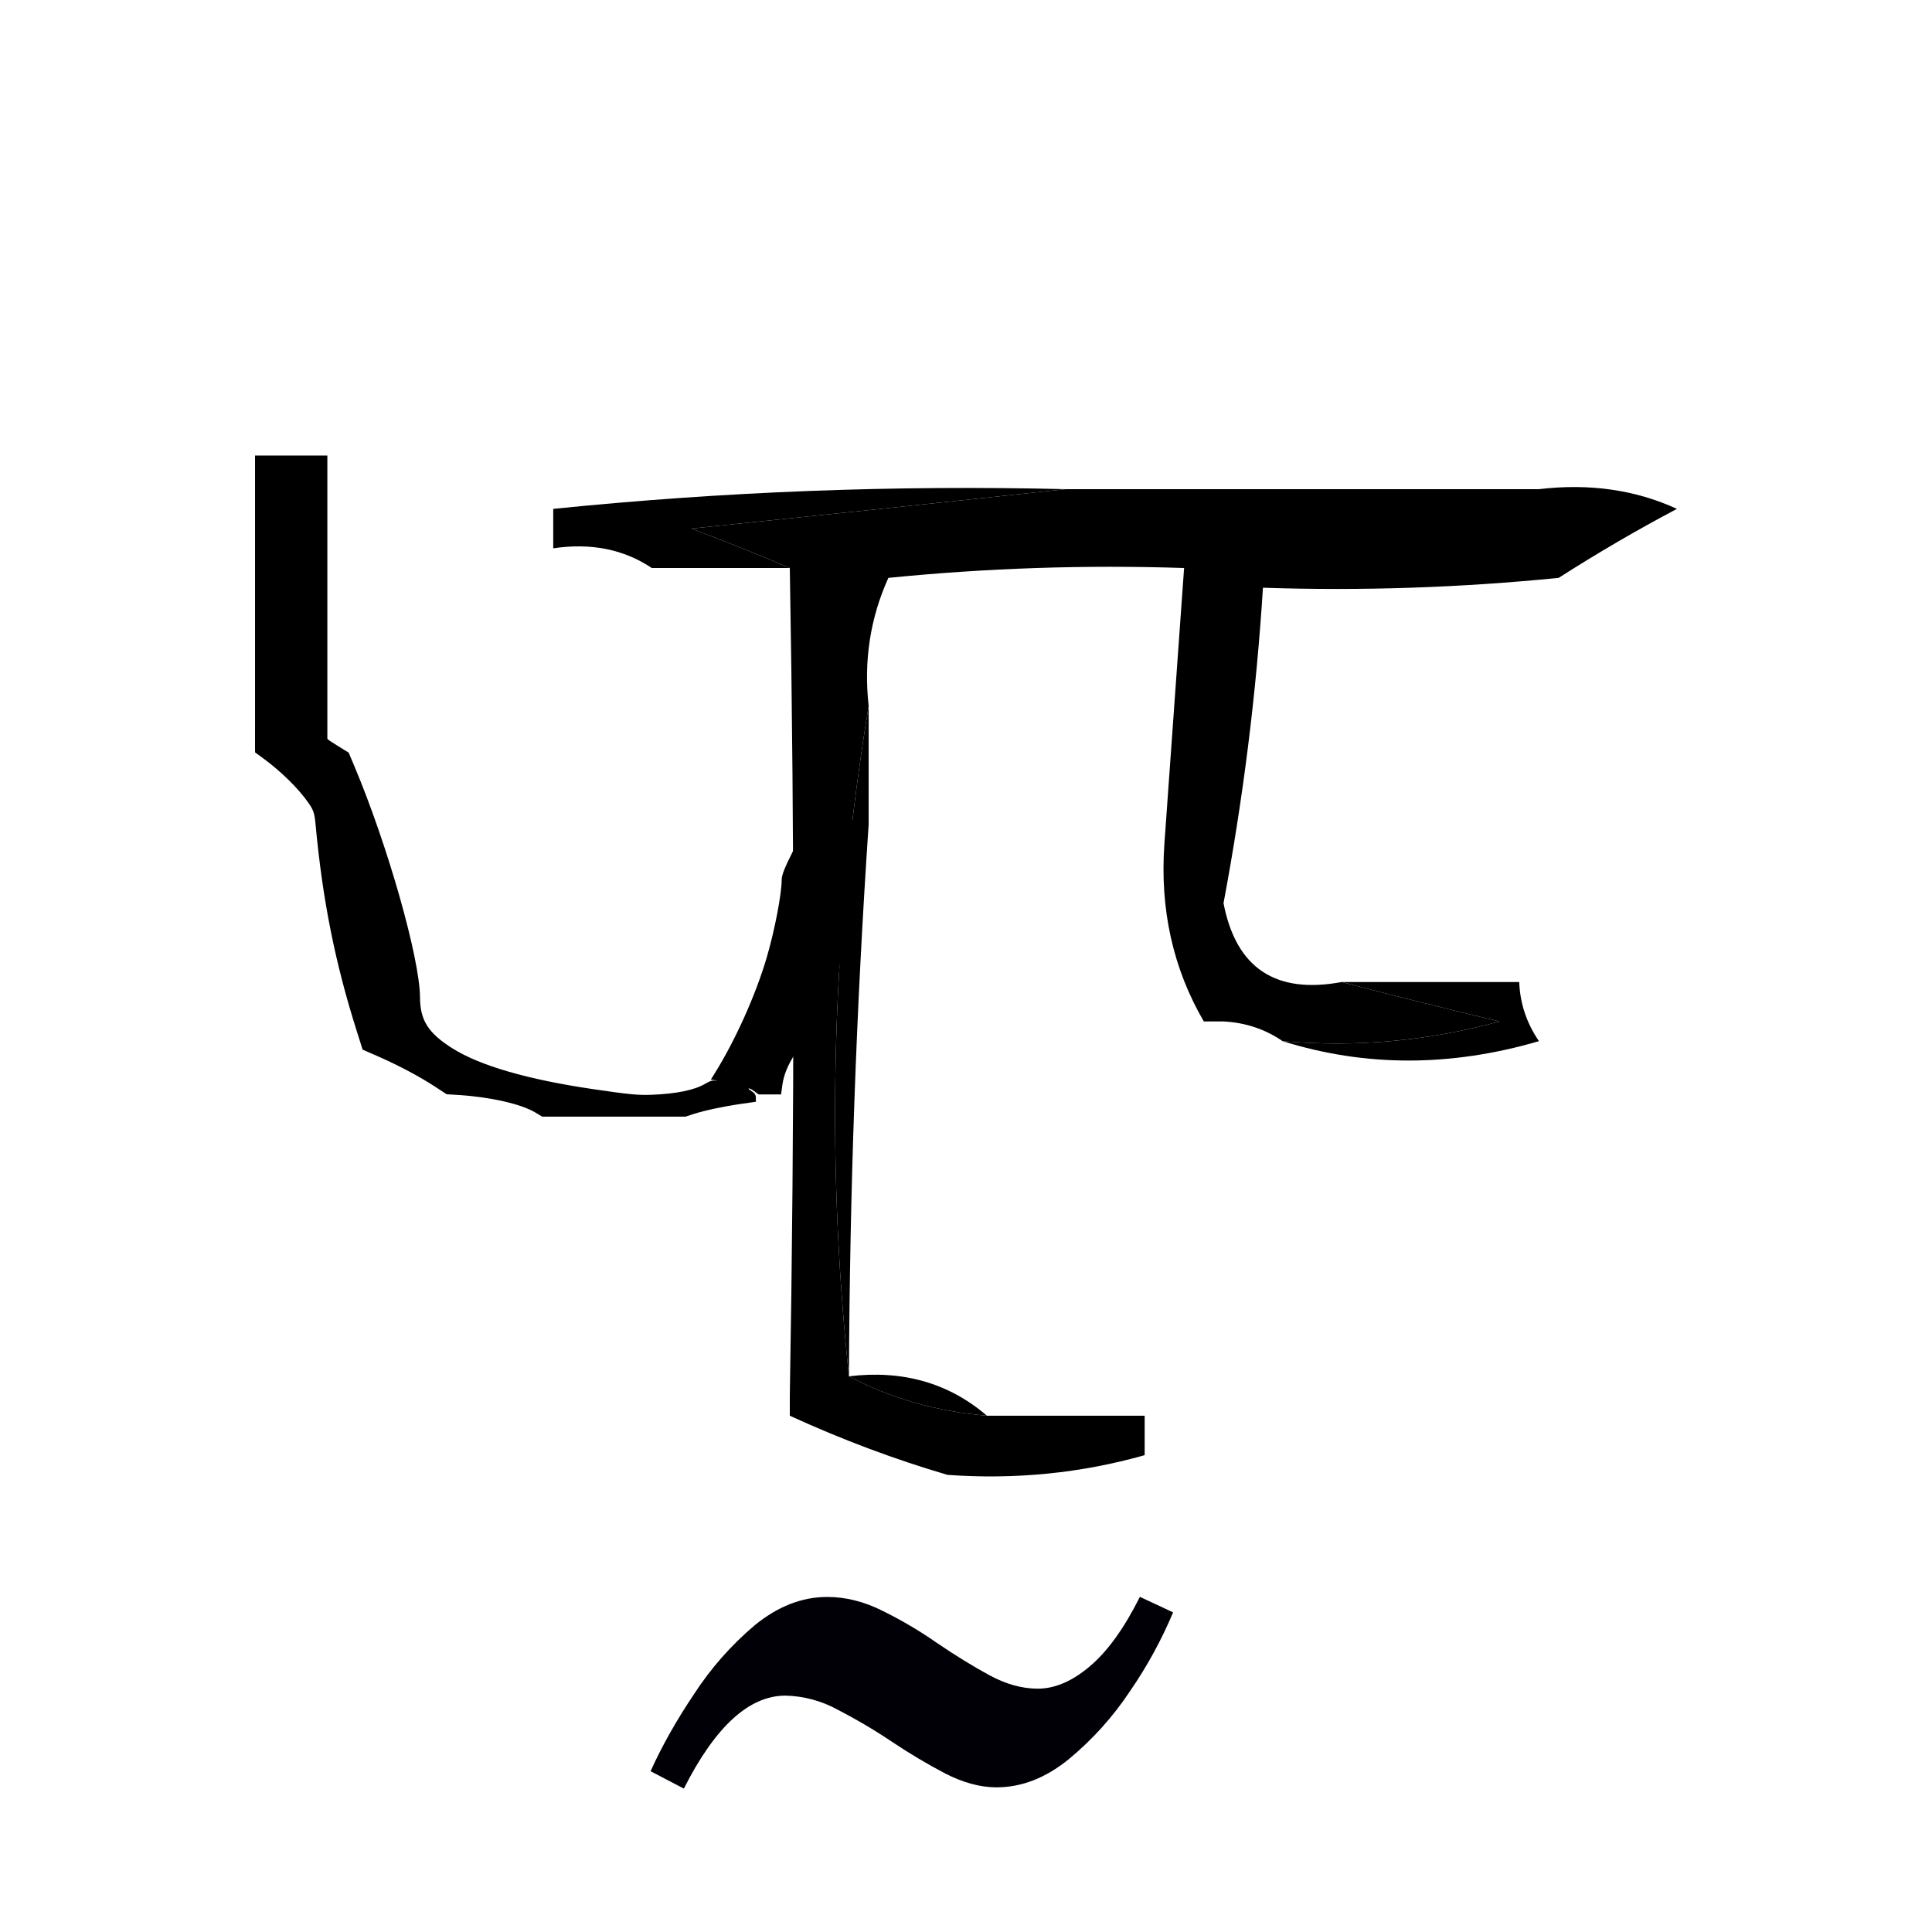
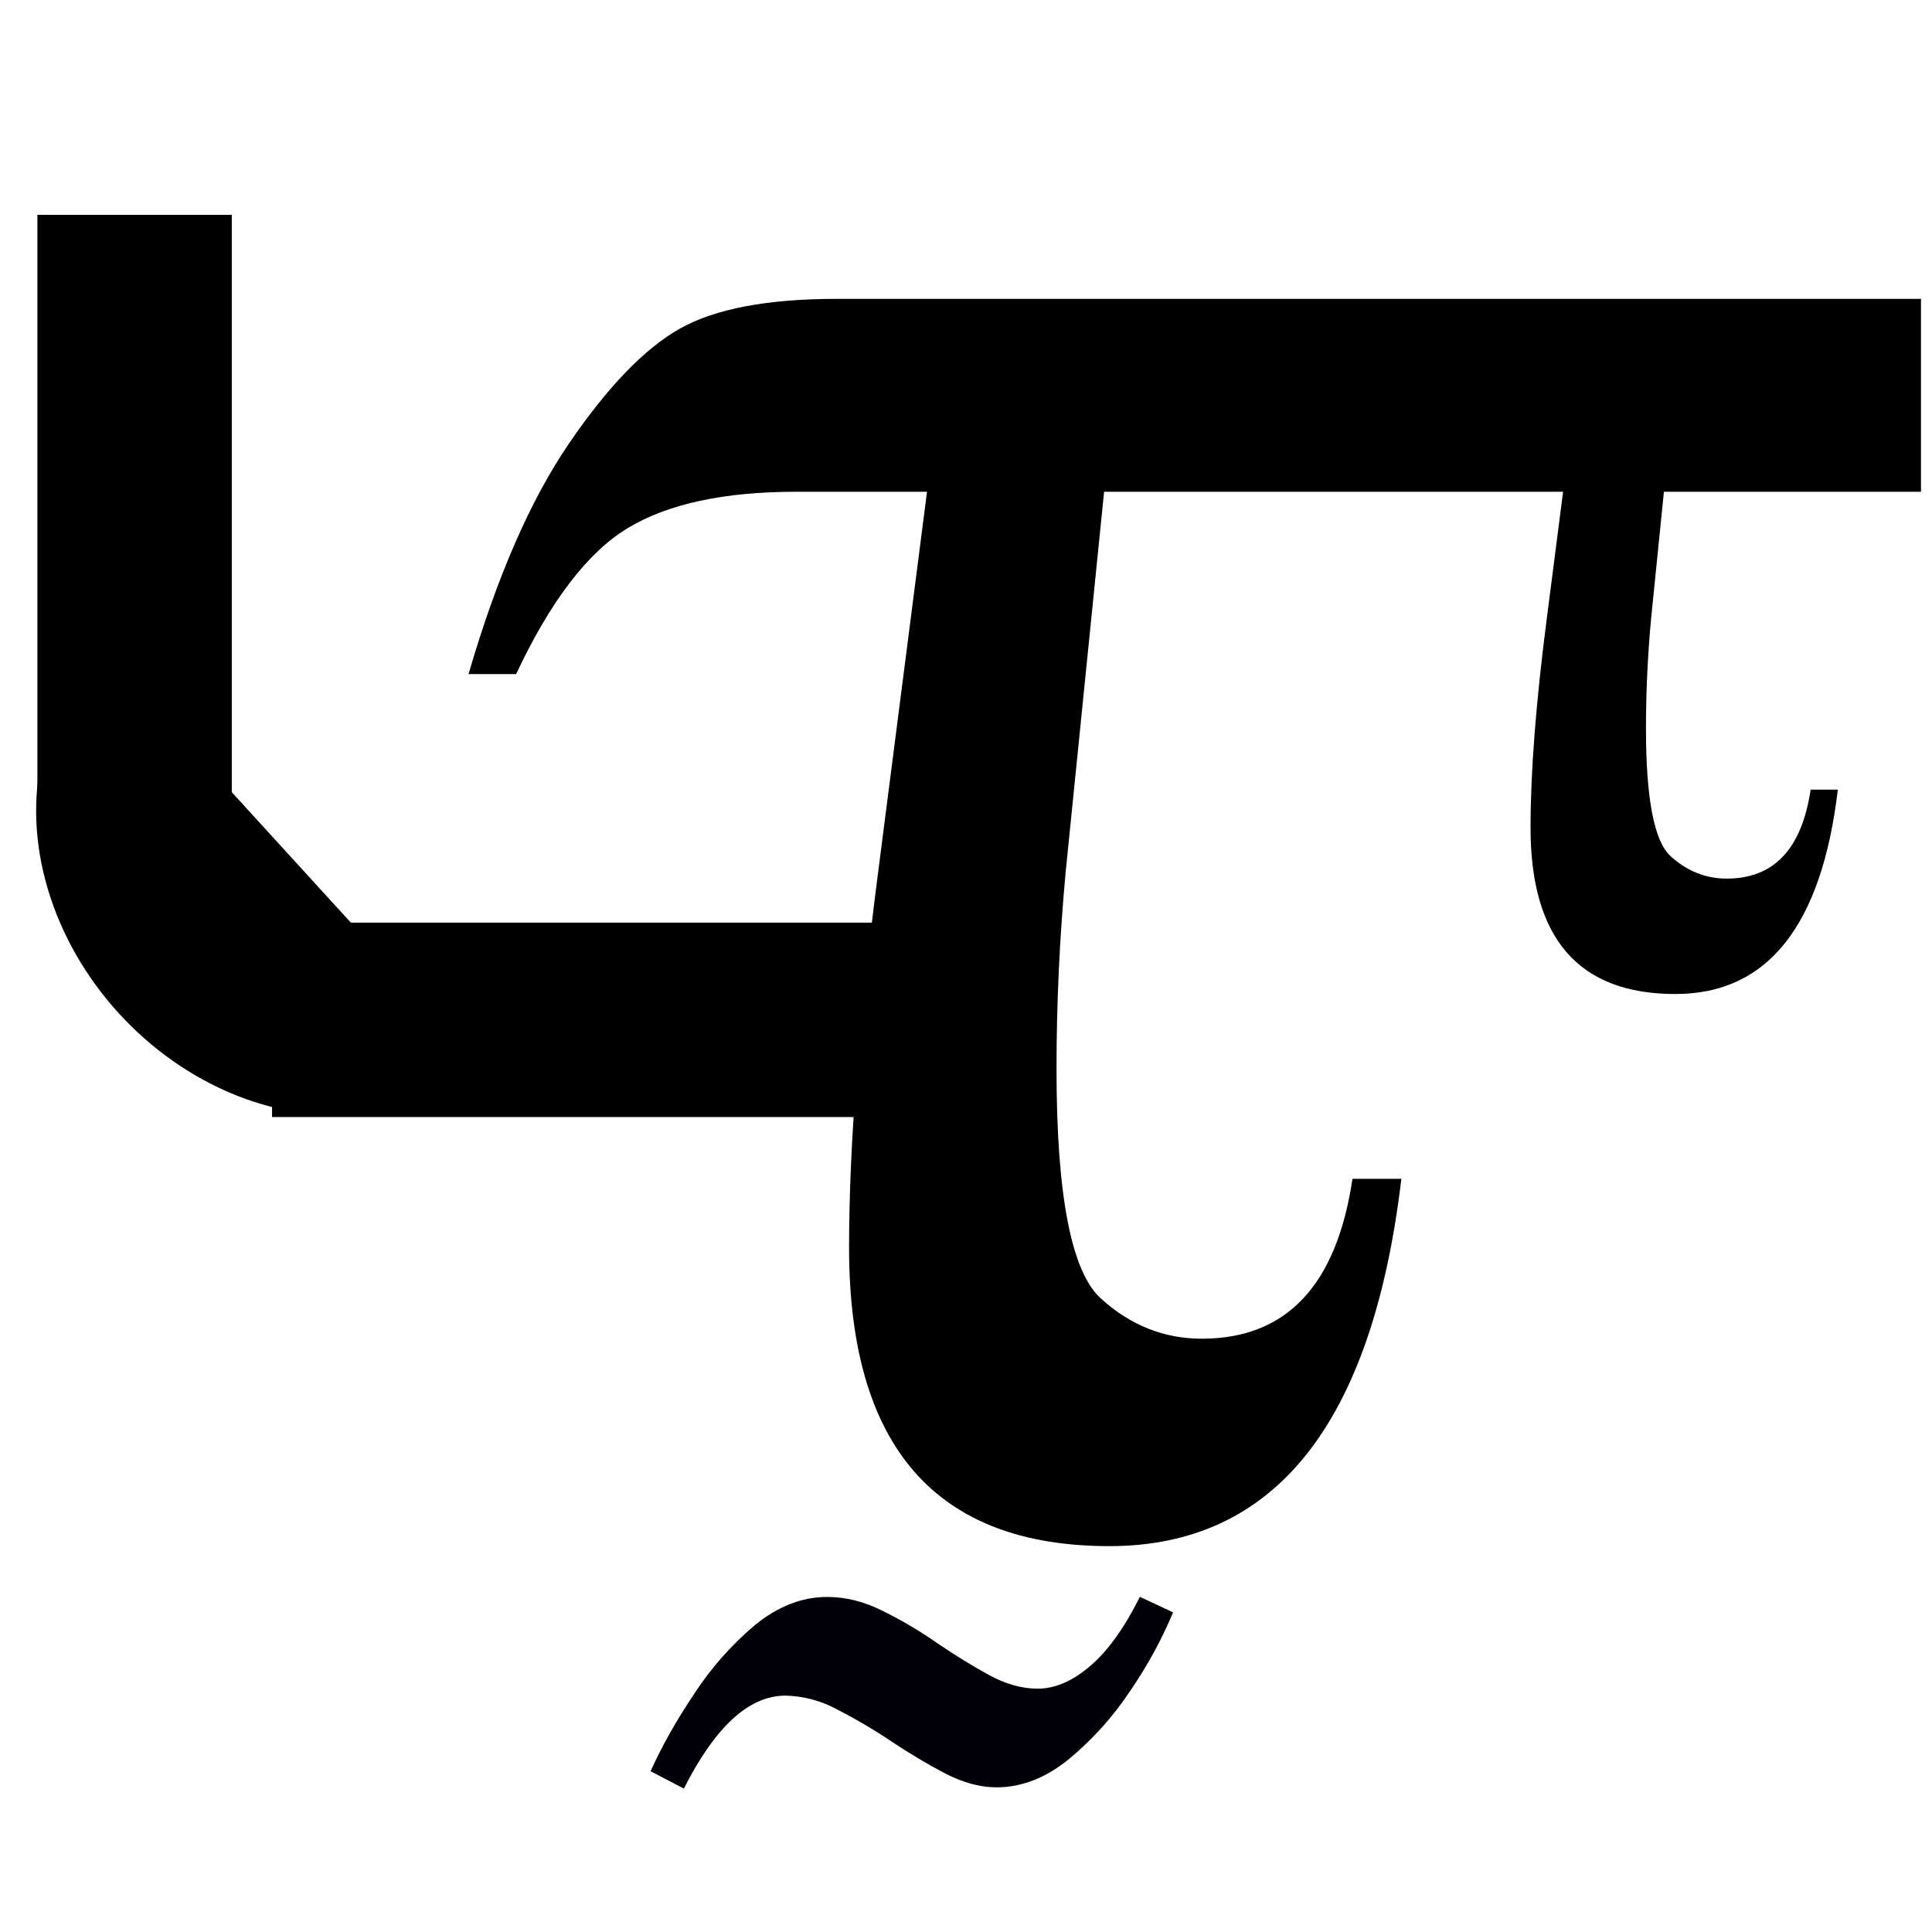
<svg xmlns="http://www.w3.org/2000/svg" version="1.1" width="98.0" height="98.0" viewBox="-34.937 -106.108 98.0 98.0" id="svg1">
-   <defs id="defs1" />
-   <g id="pu" style="fill:#000000" transform="translate(-498.8744,-507.2043)">
-     <g id="Po_3" transform="translate(152.3727,-6.399299)" style="clip-rule:evenodd;fill:#000000;fill-rule:evenodd;image-rendering:optimizeQuality;shape-rendering:geometricPrecision;text-rendering:geometricPrecision">
-       <g id="g512-5-2" style="clip-rule:evenodd;fill:#000000;fill-rule:evenodd;image-rendering:optimizeQuality;shape-rendering:geometricPrecision;text-rendering:geometricPrecision" transform="translate(-389.8727,3.808094)">
-         <path style="opacity:1;fill:#000000" fill="#32333a" d="m 755.5,428.5 c -6.179,0.667 -12.512,1.333 -19,2 1.791,0.67 3.458,1.337 5,2 -2.333,0 -4.667,0 -7,0 -1.419,-0.951 -3.085,-1.284 -5,-1 0,-0.667 0,-1.333 0,-2 8.633,-0.877 17.3,-1.211 26,-1 z" id="path512-1-7" />
-       </g>
-       <g id="g562-7-9" style="clip-rule:evenodd;fill:#000000;fill-rule:evenodd;image-rendering:optimizeQuality;shape-rendering:geometricPrecision;text-rendering:geometricPrecision" transform="translate(-389.8727,3.808094)">
-         <path style="opacity:1;fill:#000000" fill="#221f2f" d="m 755.5,428.5 c 8,0 16,0 24,0 2.559,-0.302 4.893,0.032 7,1 -2.019,1.066 -4.019,2.232 -6,3.5 -4.989,0.499 -9.989,0.666 -15,0.5 -0.338,5.371 -1.005,10.704 -2,16 0.636,3.294 2.636,4.627 6,4 2.528,0.666 5.194,1.332 8,2 -3.607,0.989 -7.274,1.323 -11,1 -0.891,-0.61 -1.891,-0.943 -3,-1 -0.333,0 -0.667,0 -1,0 -1.565,-2.69 -2.231,-5.69 -2,-9 0.335,-4.672 0.668,-9.339 1,-14 -5.011,-0.166 -10.011,10e-4 -15,0.5 -0.923,2.041 -1.256,4.208 -1,6.5 -1.866,11.305 -2.199,22.638 -1,34 2.099,1.112 4.433,1.779 7,2 2.667,0 5.333,0 8,0 0,0.667 0,1.333 0,2 -3.228,0.914 -6.561,1.247 -10,1 -2.68,-0.785 -5.346,-1.785 -8,-3 0,-0.333 0,-0.667 0,-1 0.242,-14.086 0.242,-28.086 0,-42 -1.542,-0.663 -3.209,-1.33 -5,-2 6.488,-0.667 12.821,-1.333 19,-2 z" id="path562-1-5" />
-       </g>
-       <g id="g596-1-4" style="clip-rule:evenodd;fill:#000000;fill-rule:evenodd;image-rendering:optimizeQuality;shape-rendering:geometricPrecision;text-rendering:geometricPrecision" transform="translate(-389.8727,3.808094)">
-         <path style="opacity:1;fill:#000000" fill="#46404d" d="m 769.5,453.5 c 3,0 6,0 9,0 0.039,1.083 0.373,2.083 1,3 -4.484,1.311 -8.817,1.311 -13,0 3.726,0.323 7.393,-0.011 11,-1 -2.806,-0.668 -5.472,-1.334 -8,-2 z" id="path596-5-3" />
-       </g>
-       <g id="g599-2-1" style="clip-rule:evenodd;fill:#000000;fill-rule:evenodd;image-rendering:optimizeQuality;shape-rendering:geometricPrecision;text-rendering:geometricPrecision" transform="translate(-389.8727,3.808094)">
-         <path style="opacity:1;fill:#000000" fill="#5c5663" d="m 745.5,439.5 c 0,1.333 0,2.667 0,4 0,0.667 0,1.333 0,2 -0.629,9.32 -0.962,18.654 -1,28 -1.199,-11.362 -0.866,-22.695 1,-34 z" id="path599-7-2" />
-       </g>
-       <g id="g615-6-3" style="clip-rule:evenodd;fill:#000000;fill-rule:evenodd;image-rendering:optimizeQuality;shape-rendering:geometricPrecision;text-rendering:geometricPrecision" transform="translate(-389.8727,3.808094)">
-         <path style="opacity:1;fill:#000000" fill="#44444e" d="m 744.5,473.5 c 2.728,-0.329 5.062,0.337 7,2 -2.567,-0.221 -4.901,-0.888 -7,-2 z" id="path615-1-3" />
-       </g>
-     </g>
-     <path style="fill:#000000;stroke-width:0.486" d="m 499.108,457.607 c 0.577,-0.185 1.528,-0.389 2.405,-0.514 l 0.765,-0.11 v -0.203 c 0,-0.144 -0.061,-0.24 -0.209,-0.33 -0.115,-0.07 -0.182,-0.135 -0.15,-0.145 0.032,-0.01 0.158,0.055 0.279,0.144 l 0.221,0.162 h 0.569 0.569 l 0.065,-0.477 c 0.136,-1.004 0.86,-2.103 1.982,-3.008 l 0.387,-0.312 0.21,-1.031 c 0.407,-1.997 0.643,-3.478 0.81,-5.078 0.057,-0.541 0.155,-1.377 0.22,-1.856 0.183,-1.36 0.029,-2.354 -0.52,-3.347 -0.241,-0.436 -0.621,-0.989 -0.669,-0.974 -0.019,0.006 -0.329,0.608 -0.685,1.337 -0.356,0.729 -0.9,1.822 -1.208,2.43 -0.408,0.805 -0.56,1.191 -0.561,1.422 -6.5e-4,0.731 -0.356,2.579 -0.762,3.958 -0.557,1.894 -1.589,4.191 -2.643,5.88 l -0.188,0.302 0.209,0.034 c 0.198,0.032 0.198,0.033 0.006,0.018 -0.162,-0.012 -0.259,0.019 -0.493,0.157 -0.551,0.326 -1.461,0.513 -2.747,0.564 -0.657,0.026 -1.166,-0.024 -2.953,-0.288 -3.323,-0.491 -5.712,-1.183 -7.113,-2.058 -1.239,-0.774 -1.656,-1.426 -1.662,-2.594 -0.01,-1.977 -1.626,-7.678 -3.32,-11.708 l -0.298,-0.708 -0.602,-0.373 c -0.537,-0.332 -0.603,-0.393 -0.605,-0.564 -0.003,-0.217 -0.167,-0.338 -0.619,-0.456 -0.795,-0.207 -1.87,-0.171 -2.605,0.089 l -0.317,0.112 v 0.59 0.59 l 0.357,0.259 c 0.927,0.671 1.834,1.559 2.349,2.299 0.261,0.375 0.309,0.522 0.363,1.104 0.354,3.818 0.988,6.999 2.081,10.449 l 0.305,0.965 0.803,0.352 c 1.02,0.448 2.091,1.017 2.859,1.519 l 0.601,0.393 0.609,0.038 c 1.606,0.101 3.173,0.458 3.886,0.886 l 0.351,0.211 3.634,1.2e-4 3.634,1.1e-4 z" id="path1749" />
-     <rect style="fill:#000000;stroke-width:8.665" id="rect1749" width="3.668" height="14.982" x="476.874" y="424.204" />
-   </g>
+   <defs id="defs1">
+     <defs id="defs2" />
+     <defs id="defs3" />
+   </defs>
  <path d="m 21.397,426.996 a 22.164,22.164 0 0 1 -2.181,3.989 15.791,15.791 0 0 1 -3.114,3.461 c -1.166,0.948 -2.383,1.425 -3.668,1.425 -0.813,0 -1.679,-0.233 -2.59,-0.699 a 29.775,29.775 0 0 1 -2.73,-1.627 27.718,27.718 0 0 0 -2.767,-1.632 5.761,5.761 0 0 0 -2.616,-0.694 c -1.844,0 -3.559,1.57 -5.15,4.715 l -1.689,-0.881 c 0.565,-1.254 1.3,-2.565 2.212,-3.922 a 15.905,15.905 0 0 1 3.083,-3.492 c 1.166,-0.948 2.383,-1.425 3.668,-1.425 0.933,0 1.865,0.233 2.793,0.699 0.948,0.466 1.87,1.005 2.761,1.627 0.912,0.622 1.798,1.166 2.647,1.632 0.855,0.466 1.679,0.694 2.476,0.694 0.87,0 1.751,-0.378 2.642,-1.135 0.896,-0.756 1.741,-1.927 2.539,-3.523 z" style="font-style:normal;font-variant:normal;font-weight:400;font-stretch:normal;font-size:11.5px;line-height:0;font-family:'Gentium Book Plus';-inkscape-font-specification:'Gentium Book Plus';font-variant-ligatures:normal;font-variant-caps:normal;font-variant-numeric:normal;font-feature-settings:normal;text-align:start;writing-mode:lr-tb;text-anchor:start;fill:#000006;fill-opacity:1;stroke:none;stroke-width:0.777;stroke-linecap:square;stroke-linejoin:bevel;stroke-miterlimit:4;stroke-dasharray:none;stroke-dashoffset:0;stroke-opacity:1;paint-order:markers stroke fill" id="path1" />
  <path d="m 24.568,-24.321 a 22.164,22.164 0 0 1 -2.181,3.989 15.791,15.791 0 0 1 -3.114,3.461 c -1.166,0.948 -2.383,1.425 -3.668,1.425 -0.813,0 -1.679,-0.233 -2.59,-0.699 a 29.775,29.775 0 0 1 -2.73,-1.627 27.718,27.718 0 0 0 -2.767,-1.632 5.761,5.761 0 0 0 -2.616,-0.694 c -1.844,0 -3.559,1.57 -5.15,4.715 l -1.689,-0.881 c 0.565,-1.254 1.3,-2.565 2.212,-3.922 a 15.905,15.905 0 0 1 3.083,-3.492 c 1.166,-0.948 2.383,-1.425 3.668,-1.425 0.933,0 1.865,0.233 2.793,0.699 0.948,0.466 1.87,1.005 2.761,1.627 0.912,0.622 1.798,1.166 2.647,1.632 0.855,0.466 1.679,0.694 2.476,0.694 0.87,0 1.751,-0.378 2.642,-1.135 0.896,-0.756 1.741,-1.927 2.539,-3.523 z" style="font-style:normal;font-variant:normal;font-weight:400;font-stretch:normal;font-size:11.5px;line-height:0;font-family:'Gentium Book Plus';-inkscape-font-specification:'Gentium Book Plus';font-variant-ligatures:normal;font-variant-caps:normal;font-variant-numeric:normal;font-feature-settings:normal;text-align:start;writing-mode:lr-tb;text-anchor:start;fill:#000006;fill-opacity:1;stroke:none;stroke-width:0.777;stroke-linecap:square;stroke-linejoin:bevel;stroke-miterlimit:4;stroke-dasharray:none;stroke-dashoffset:0;stroke-opacity:1;paint-order:markers stroke fill" id="path1-1" />
-   <g id="x-reference" transform="translate(500,0)">
-     <defs id="defs1" />
-     <path d="m 21.397,426.996 a 22.164,22.164 0 0 1 -2.181,3.989 15.791,15.791 0 0 1 -3.114,3.461 c -1.166,0.948 -2.383,1.425 -3.668,1.425 -0.813,0 -1.679,-0.233 -2.59,-0.699 a 29.775,29.775 0 0 1 -2.73,-1.627 27.718,27.718 0 0 0 -2.767,-1.632 5.761,5.761 0 0 0 -2.616,-0.694 c -1.844,0 -3.559,1.57 -5.15,4.715 l -1.689,-0.881 c 0.565,-1.254 1.3,-2.565 2.212,-3.922 a 15.905,15.905 0 0 1 3.083,-3.492 c 1.166,-0.948 2.383,-1.425 3.668,-1.425 0.933,0 1.865,0.233 2.793,0.699 0.948,0.466 1.87,1.005 2.761,1.627 0.912,0.622 1.798,1.166 2.647,1.632 0.855,0.466 1.679,0.694 2.476,0.694 0.87,0 1.751,-0.378 2.642,-1.135 0.896,-0.756 1.741,-1.927 2.539,-3.523 z" style="font-style:normal;font-variant:normal;font-weight:400;font-stretch:normal;font-size:11.5px;line-height:0;font-family:'Gentium Book Plus';-inkscape-font-specification:'Gentium Book Plus';font-variant-ligatures:normal;font-variant-caps:normal;font-variant-numeric:normal;font-feature-settings:normal;text-align:start;writing-mode:lr-tb;text-anchor:start;fill:#000006;fill-opacity:1;stroke:none;stroke-width:0.777;stroke-linecap:square;stroke-linejoin:bevel;stroke-miterlimit:4;stroke-dasharray:none;stroke-dashoffset:0;stroke-opacity:1;paint-order:markers stroke fill" id="path1" />
-     <path d="m 28.006,95.288 a 22.164,22.164 0 0 1 -2.181,3.989 15.791,15.791 0 0 1 -3.114,3.461 c -1.166,0.948 -2.383,1.425 -3.668,1.425 -0.813,0 -1.679,-0.233 -2.59,-0.699 a 29.775,29.775 0 0 1 -2.73,-1.627 27.718,27.718 0 0 0 -2.767,-1.632 5.761,5.761 0 0 0 -2.616,-0.694 c -1.844,0 -3.559,1.57 -5.15,4.715 L 1.5,103.344 c 0.565,-1.254 1.3,-2.565 2.212,-3.922 a 15.905,15.905 0 0 1 3.083,-3.492 c 1.166,-0.948 2.383,-1.425 3.668,-1.425 0.933,0 1.865,0.233 2.793,0.699 0.948,0.466 1.87,1.005 2.761,1.627 0.912,0.622 1.798,1.166 2.647,1.632 0.855,0.466 1.679,0.694 2.476,0.694 0.87,0 1.751,-0.378 2.642,-1.135 0.896,-0.756 1.741,-1.927 2.539,-3.523 z" style="font-style:normal;font-variant:normal;font-weight:400;font-stretch:normal;font-size:11.5px;line-height:0;font-family:'Gentium Book Plus';-inkscape-font-specification:'Gentium Book Plus';font-variant-ligatures:normal;font-variant-caps:normal;font-variant-numeric:normal;font-feature-settings:normal;text-align:start;writing-mode:lr-tb;text-anchor:start;fill:#000006;fill-opacity:1;stroke:none;stroke-width:0.777;stroke-linecap:square;stroke-linejoin:bevel;stroke-miterlimit:4;stroke-dasharray:none;stroke-dashoffset:0;stroke-opacity:1;paint-order:markers stroke fill" id="path1-8" />
-     <g id="g3" transform="translate(-3.740645,0.8599698)">
-       <g id="g2" transform="translate(21.2025,-18.28948)">
-         <path style="fill:none;stroke:#000000;stroke-width:8.665;stroke-opacity:1" id="path2" d="M 104.611,-20.599 A 23.325,23.532 0 0 1 92.924,-0.206 23.325,23.532 0 0 1 69.574,-0.249 23.325,23.532 0 0 1 57.96,-20.685" transform="rotate(90)" />
-         <rect style="fill:none;stroke:#000000;stroke-width:8.665;stroke-opacity:1" id="rect2" width="0.742" height="9.066" x="-48.887" y="28.825" transform="rotate(-50.3642)" />
-         <rect style="fill:none;stroke:#000000;stroke-width:8.665;stroke-opacity:1" id="rect2-8" width="0.742" height="9.066" x="72.478" y="-72.79" transform="matrix(0.6379053,0.7701148,0.7701148,-0.6379053,0,0)" />
-       </g>
-       <rect style="fill:#000000;stroke-width:8.665" id="rect1" width="9.862" height="50.048" x="-10.64" y="28.155" />
-       <path style="fill:#000000;stroke-width:8.665" id="path1-7" d="M 74.378,52.208 A 14.114,11.772 0 0 1 67.306,62.41 14.114,11.772 0 0 1 53.176,62.389 14.114,11.772 0 0 1 46.149,52.165" transform="rotate(47.52337)" />
+   <path d="m -174.062,198.977 a 22.164,22.164 0 0 1 -2.181,3.989 15.791,15.791 0 0 1 -3.114,3.461 c -1.166,0.948 -2.383,1.425 -3.668,1.425 -0.813,0 -1.679,-0.233 -2.59,-0.699 a 29.775,29.775 0 0 1 -2.73,-1.627 27.718,27.718 0 0 0 -2.767,-1.632 5.761,5.761 0 0 0 -2.616,-0.694 c -1.844,0 -3.559,1.57 -5.15,4.715 l -1.689,-0.881 c 0.565,-1.254 1.3,-2.565 2.212,-3.922 a 15.905,15.905 0 0 1 3.083,-3.492 c 1.166,-0.948 2.383,-1.425 3.668,-1.425 0.933,0 1.865,0.233 2.793,0.699 0.948,0.466 1.87,1.005 2.761,1.627 0.912,0.622 1.798,1.166 2.647,1.632 0.855,0.466 1.679,0.694 2.476,0.694 0.87,0 1.751,-0.378 2.642,-1.135 0.896,-0.756 1.741,-1.927 2.539,-3.523 z" style="font-style:normal;font-variant:normal;font-weight:400;font-stretch:normal;font-size:11.5px;line-height:0;font-family:'Gentium Book Plus';-inkscape-font-specification:'Gentium Book Plus';font-variant-ligatures:normal;font-variant-caps:normal;font-variant-numeric:normal;font-feature-settings:normal;text-align:start;writing-mode:lr-tb;text-anchor:start;fill:#000006;fill-opacity:1;stroke:none;stroke-width:0.777;stroke-linecap:square;stroke-linejoin:bevel;stroke-miterlimit:4;stroke-dasharray:none;stroke-dashoffset:0;stroke-opacity:1;paint-order:markers stroke fill" id="path2" />
+   <path d="m -167.453,-132.732 a 22.164,22.164 0 0 1 -2.181,3.989 15.791,15.791 0 0 1 -3.114,3.461 c -1.166,0.948 -2.383,1.425 -3.668,1.425 -0.813,0 -1.679,-0.233 -2.59,-0.699 a 29.775,29.775 0 0 1 -2.73,-1.627 27.718,27.718 0 0 0 -2.767,-1.632 5.761,5.761 0 0 0 -2.616,-0.694 c -1.844,0 -3.559,1.57 -5.15,4.715 l -1.689,-0.881 c 0.565,-1.254 1.3,-2.565 2.212,-3.922 a 15.905,15.905 0 0 1 3.083,-3.492 c 1.166,-0.948 2.383,-1.425 3.668,-1.425 0.933,0 1.865,0.233 2.793,0.699 0.948,0.466 1.87,1.005 2.761,1.627 0.912,0.622 1.798,1.166 2.647,1.632 0.855,0.466 1.679,0.694 2.476,0.694 0.87,0 1.751,-0.378 2.642,-1.135 0.896,-0.756 1.741,-1.927 2.539,-3.523 z" style="font-style:normal;font-variant:normal;font-weight:400;font-stretch:normal;font-size:11.5px;line-height:0;font-family:'Gentium Book Plus';-inkscape-font-specification:'Gentium Book Plus';font-variant-ligatures:normal;font-variant-caps:normal;font-variant-numeric:normal;font-feature-settings:normal;text-align:start;writing-mode:lr-tb;text-anchor:start;fill:#000006;fill-opacity:1;stroke:none;stroke-width:0.777;stroke-linecap:square;stroke-linejoin:bevel;stroke-miterlimit:4;stroke-dasharray:none;stroke-dashoffset:0;stroke-opacity:1;paint-order:markers stroke fill" id="path1-8" />
+   <g id="g2" transform="translate(-302.2813,-214.5456)">
+     <path style="fill:none;stroke:#000000;stroke-width:8.665;stroke-opacity:1" id="path3" d="M 104.611,-20.599 A 23.325,23.532 0 0 1 92.924,-0.206 23.325,23.532 0 0 1 69.574,-0.249 23.325,23.532 0 0 1 57.96,-20.685" transform="rotate(90)" />
+     <rect style="fill:none;stroke:#000000;stroke-width:8.665;stroke-opacity:1" id="rect2" width="0.742" height="9.066" x="-48.887" y="28.825" transform="rotate(-50.3642)" />
+     <rect style="fill:none;stroke:#000000;stroke-width:8.665;stroke-opacity:1" id="rect2-8" width="0.742" height="9.066" x="72.478" y="-72.79" transform="matrix(0.6379053,0.7701148,0.7701148,-0.6379053,0,0)" />
+   </g>
+   <g id="g6" transform="translate(351.6925,-87.40737)">
+     <defs id="defs4" />
+     <g id="g5" transform="translate(55.44624,8.132989)">
+       <path style="fill:none;stroke:#000000;stroke-width:8.665;stroke-opacity:1" id="path4" d="M 104.611,-20.599 A 23.325,23.532 0 0 1 92.924,-0.206 23.325,23.532 0 0 1 69.574,-0.249 23.325,23.532 0 0 1 57.96,-20.685" transform="rotate(90)" />
+       <rect style="fill:none;stroke:#000000;stroke-width:8.665;stroke-opacity:1" id="rect4" width="0.742" height="9.066" x="-48.887" y="28.825" transform="rotate(-50.3642)" />
+       <rect style="fill:none;stroke:#000000;stroke-width:8.665;stroke-opacity:1" id="rect5" width="0.742" height="9.066" x="72.478" y="-72.79" transform="matrix(0.6379053,0.7701148,0.7701148,-0.6379053,0,0)" />
    </g>
+     <circle style="fill:none;stroke:#000000;stroke-width:3;stroke-dasharray:none;stroke-opacity:1" id="circle5" cx="61.301" cy="49.343" r="4.645" />
  </g>
-   <g id="po-reference" transform="translate(3500,0)">
-     <defs id="defs1" />
-     <g id="x-reference" transform="translate(500,0)">
-       <defs id="defs2" />
-       <g id="g2" transform="translate(55.44624,8.132989)">
-         <path style="fill:none;stroke:#000000;stroke-width:8.665;stroke-opacity:1" id="path2" d="M 104.611,-20.599 A 23.325,23.532 0 0 1 92.924,-0.206 23.325,23.532 0 0 1 69.574,-0.249 23.325,23.532 0 0 1 57.96,-20.685" transform="rotate(90)" />
-         <rect style="fill:none;stroke:#000000;stroke-width:8.665;stroke-opacity:1" id="rect2" width="0.742" height="9.066" x="-48.887" y="28.825" transform="rotate(-50.3642)" />
-         <rect style="fill:none;stroke:#000000;stroke-width:8.665;stroke-opacity:1" id="rect2-8" width="0.742" height="9.066" x="72.478" y="-72.79" transform="matrix(0.6379053,0.7701148,0.7701148,-0.6379053,0,0)" />
-       </g>
-       <circle style="fill:none;stroke:#000000;stroke-width:3;stroke-dasharray:none;stroke-opacity:1" id="path3" cx="61.301" cy="49.343" r="4.645" />
+   <circle style="fill:none;stroke:#000000;stroke-width:3;stroke-dasharray:none;stroke-opacity:1" id="path3-5" cx="-100.873" cy="-167.534" r="4.645" />
+   <path style="font-style:normal;font-weight:normal;font-size:2050.28px;font-family:'Times New Roman';fill:#000000;fill-opacity:1;stroke:none;stroke-width:0.067px;stroke-linecap:butt;stroke-linejoin:miter;stroke-opacity:1" d="m -366.915,-27.2 -1.944,19.235 c -0.313,3.351 -0.469,6.702 -0.469,10.053 -3e-5,6.389 0.748,10.265 2.245,11.628 1.497,1.363 3.206,2.044 5.127,2.044 4.289,1e-5 6.836,-2.703 7.64,-8.11 h 2.48 c -1.475,12.421 -6.412,18.632 -14.812,18.632 -8.802,0 -13.203,-5.049 -13.203,-15.147 -2e-5,-5.094 0.491,-11.438 1.474,-19.034 l 2.48,-19.302 h -6.635 c -3.664,5e-5 -6.512,0.614 -8.545,1.843 -2.033,1.229 -3.921,3.697 -5.663,7.406 h -2.413 c 1.43,-4.915 3.128,-8.813 5.094,-11.695 1.966,-2.882 3.843,-4.825 5.63,-5.831 1.787,-1.005 4.446,-1.508 7.976,-1.508 h 54.974 v 9.785 z" id="text2175-8" />
+   <path style="font-style:normal;font-weight:normal;font-size:2050.28px;font-family:'Times New Roman';fill:#000000;fill-opacity:1;stroke:none;stroke-width:0.037px;stroke-linecap:butt;stroke-linejoin:miter;stroke-opacity:1" d="m -338.086,-31.479 -1.081,10.702 c -0.174,1.864 -0.261,3.729 -0.261,5.593 -10e-6,3.555 0.416,5.711 1.249,6.469 0.833,0.758 1.784,1.137 2.853,1.137 2.386,10e-6 3.803,-1.504 4.251,-4.512 h 1.38 c -0.82,6.911 -3.567,10.366 -8.241,10.366 -4.897,0 -7.346,-2.809 -7.346,-8.427 -1e-5,-2.834 0.273,-6.364 0.82,-10.59 l 1.38,-10.739 h -3.691 c -2.038,3e-5 -0.808,-5.444 1.156,-5.444 h 18.345 v 5.444 z" id="text2175-7-2" />
+   <g id="g8" transform="translate(149.3093,-28.04799)">
+     <rect style="fill:#000000;stroke-width:6.827" id="rect1" width="9.862" height="31.069" x="-182.35" y="-67.162" />
+     <path style="fill:#000000;stroke-width:8.665" id="path1-7" d="m -125.875,101.671 a 14.114,11.772 0 0 1 -7.072,10.202 14.114,11.772 0 0 1 -14.129,-0.022 14.114,11.772 0 0 1 -7.027,-10.224" transform="rotate(47.52337)" />
+     <g id="g7" transform="translate(-15.11568,91.02999)">
+       <path style="font-style:normal;font-weight:normal;font-size:2050.28px;font-family:'Times New Roman';fill:#000000;fill-opacity:1;stroke:none;stroke-width:0.067px;stroke-linecap:butt;stroke-linejoin:miter;stroke-opacity:1" d="m -113.126,-144.145 -1.944,19.235 c -0.313,3.351 -0.469,6.702 -0.469,10.053 -3e-5,6.389 0.748,10.265 2.245,11.628 1.497,1.363 3.206,2.044 5.127,2.044 4.289,1e-5 6.836,-2.703 7.64,-8.11 h 2.48 c -1.475,12.421 -6.412,18.632 -14.812,18.632 -8.802,0 -13.203,-5.049 -13.203,-15.147 -2e-5,-5.094 0.491,-11.438 1.474,-19.034 l 2.48,-19.302 h -6.635 c -3.664,5e-5 -6.512,0.614 -8.545,1.843 -2.033,1.229 -3.921,3.697 -5.663,7.406 h -2.413 c 1.43,-4.915 3.128,-8.813 5.094,-11.695 1.966,-2.882 3.843,-4.825 5.63,-5.831 1.787,-1.005 4.446,-1.508 7.976,-1.508 h 54.974 v 9.785 z" id="text2175" />
+       <path style="font-style:normal;font-weight:normal;font-size:2050.28px;font-family:'Times New Roman';fill:#000000;fill-opacity:1;stroke:none;stroke-width:0.037px;stroke-linecap:butt;stroke-linejoin:miter;stroke-opacity:1" d="m -84.297,-148.424 -1.081,10.702 c -0.174,1.864 -0.261,3.729 -0.261,5.593 -1.5e-5,3.555 0.416,5.711 1.249,6.469 0.833,0.758 1.784,1.137 2.852,1.137 2.386,1e-5 3.803,-1.504 4.251,-4.512 h 1.38 c -0.82,6.911 -3.567,10.366 -8.241,10.366 -4.897,0 -7.346,-2.809 -7.346,-8.427 -1.1e-5,-2.834 0.273,-6.364 0.82,-10.59 l 1.38,-10.739 h -3.691 c -2.038,3e-5 -0.808,-5.444 1.156,-5.444 h 18.345 v 5.444 z" id="text2175-7" />
    </g>
-     <path style="font-style:normal;font-weight:normal;font-size:2050.28px;font-family:'Times New Roman';fill:#000000;fill-opacity:1;stroke:none;stroke-width:0.067px;stroke-linecap:butt;stroke-linejoin:miter;stroke-opacity:1" d="m 35.182,-56.738 -1.944,19.235 c -0.313,3.351 -0.469,6.702 -0.469,10.053 -2.7e-5,6.389 0.748,10.265 2.245,11.628 1.497,1.363 3.206,2.044 5.127,2.044 4.289,10e-6 6.836,-2.703 7.64,-8.11 h 2.48 c -1.475,12.421 -6.412,18.632 -14.812,18.632 -8.802,0 -13.203,-5.049 -13.203,-15.147 -2e-5,-5.094 0.491,-11.438 1.474,-19.034 l 2.48,-19.302 h -6.635 c -3.664,4.9e-5 -6.512,0.614 -8.545,1.843 -2.033,1.229 -3.921,3.697 -5.663,7.406 h -2.413 c 1.43,-4.915 3.128,-8.813 5.094,-11.695 1.966,-2.882 3.843,-4.825 5.63,-5.831 1.787,-1.005 4.446,-1.508 7.976,-1.508 h 54.974 v 9.785 z" id="text2175" />
-     <circle style="fill:none;stroke:#000000;stroke-width:3;stroke-dasharray:none;stroke-opacity:1" id="path3-5" cx="47.434" cy="-80.126" r="4.645" />
-     <path style="font-style:normal;font-weight:normal;font-size:2050.28px;font-family:'Times New Roman';fill:#000000;fill-opacity:1;stroke:none;stroke-width:0.037px;stroke-linecap:butt;stroke-linejoin:miter;stroke-opacity:1" d="m 64.011,-61.017 -1.081,10.702 c -0.174,1.864 -0.261,3.729 -0.261,5.593 -1.5e-5,3.555 0.416,5.711 1.249,6.469 0.833,0.758 1.784,1.137 2.852,1.137 2.386,6e-6 3.803,-1.504 4.251,-4.512 h 1.38 c -0.82,6.911 -3.567,10.366 -8.241,10.366 -4.897,0 -7.346,-2.809 -7.346,-8.427 -1.1e-5,-2.834 0.273,-6.364 0.82,-10.59 l 1.38,-10.739 h -3.691 c -2.038,2.7e-5 -0.808,-5.444 1.156,-5.444 h 18.345 v 5.444 z" id="text2175-7" />
+     <rect style="fill:#000000;stroke-width:7.187" id="rect1-1" width="9.862" height="34.428" x="21.398" y="-170.446" transform="rotate(-90)" />
  </g>
</svg>
